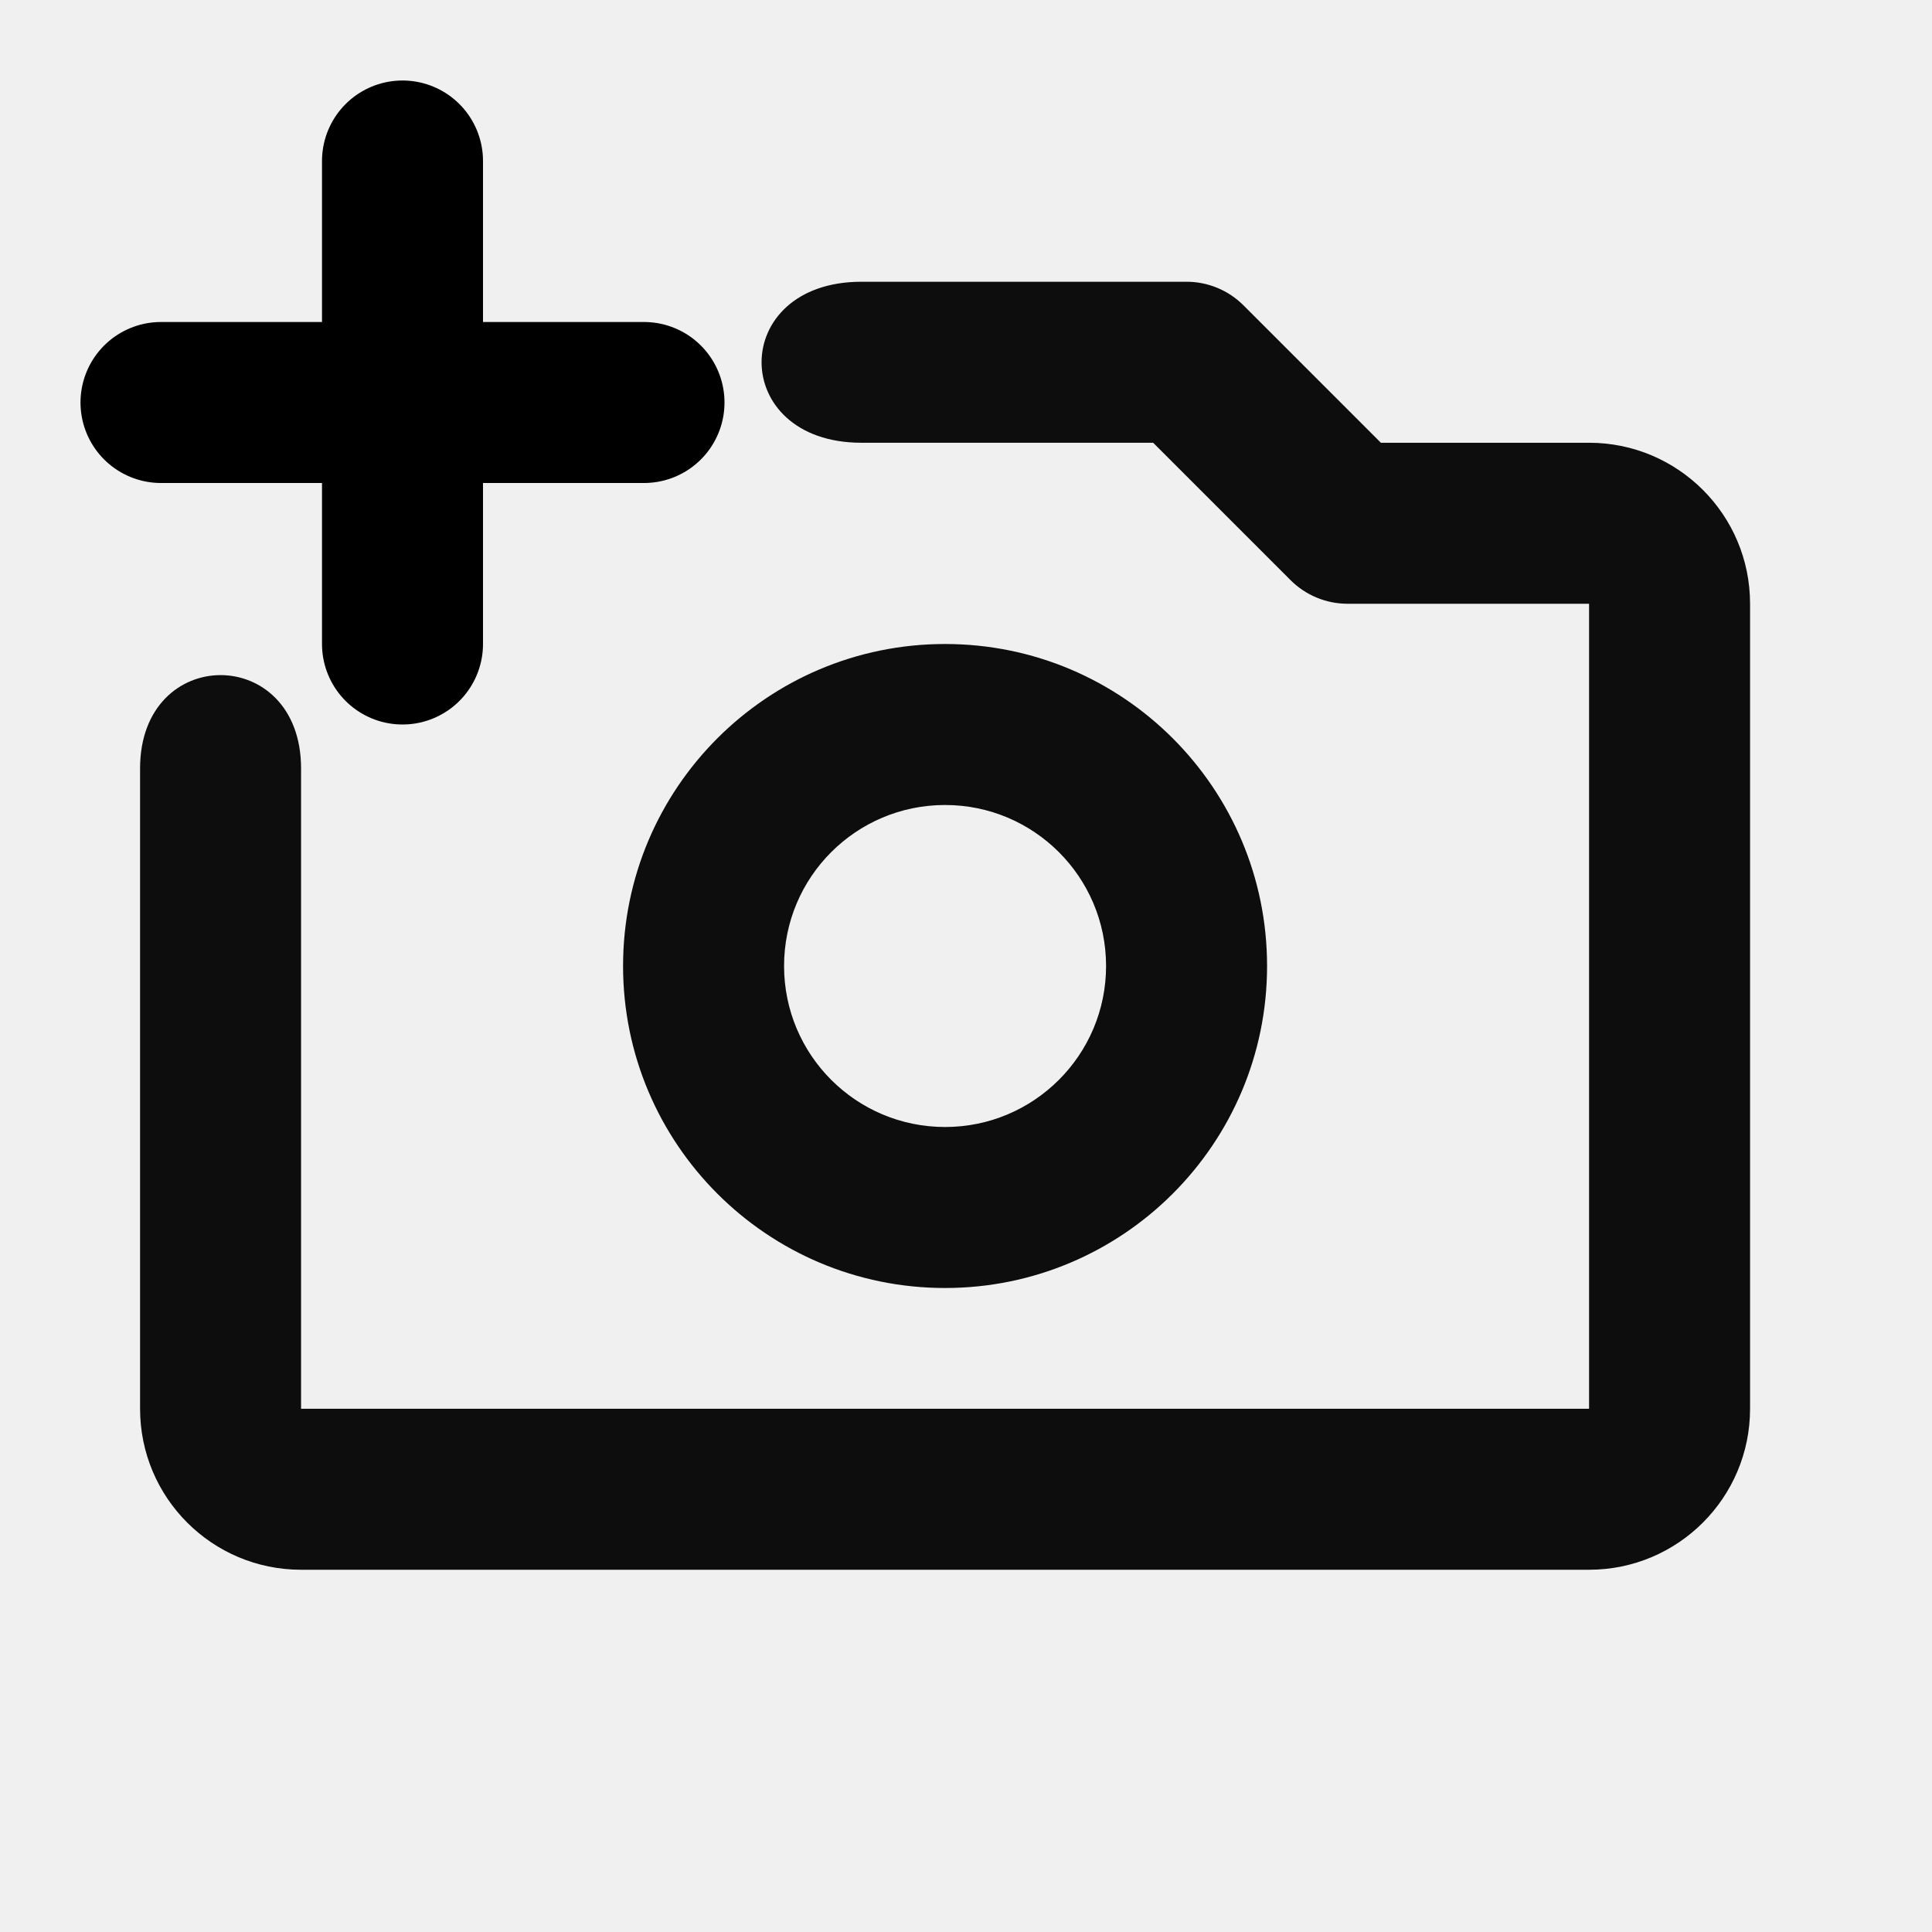
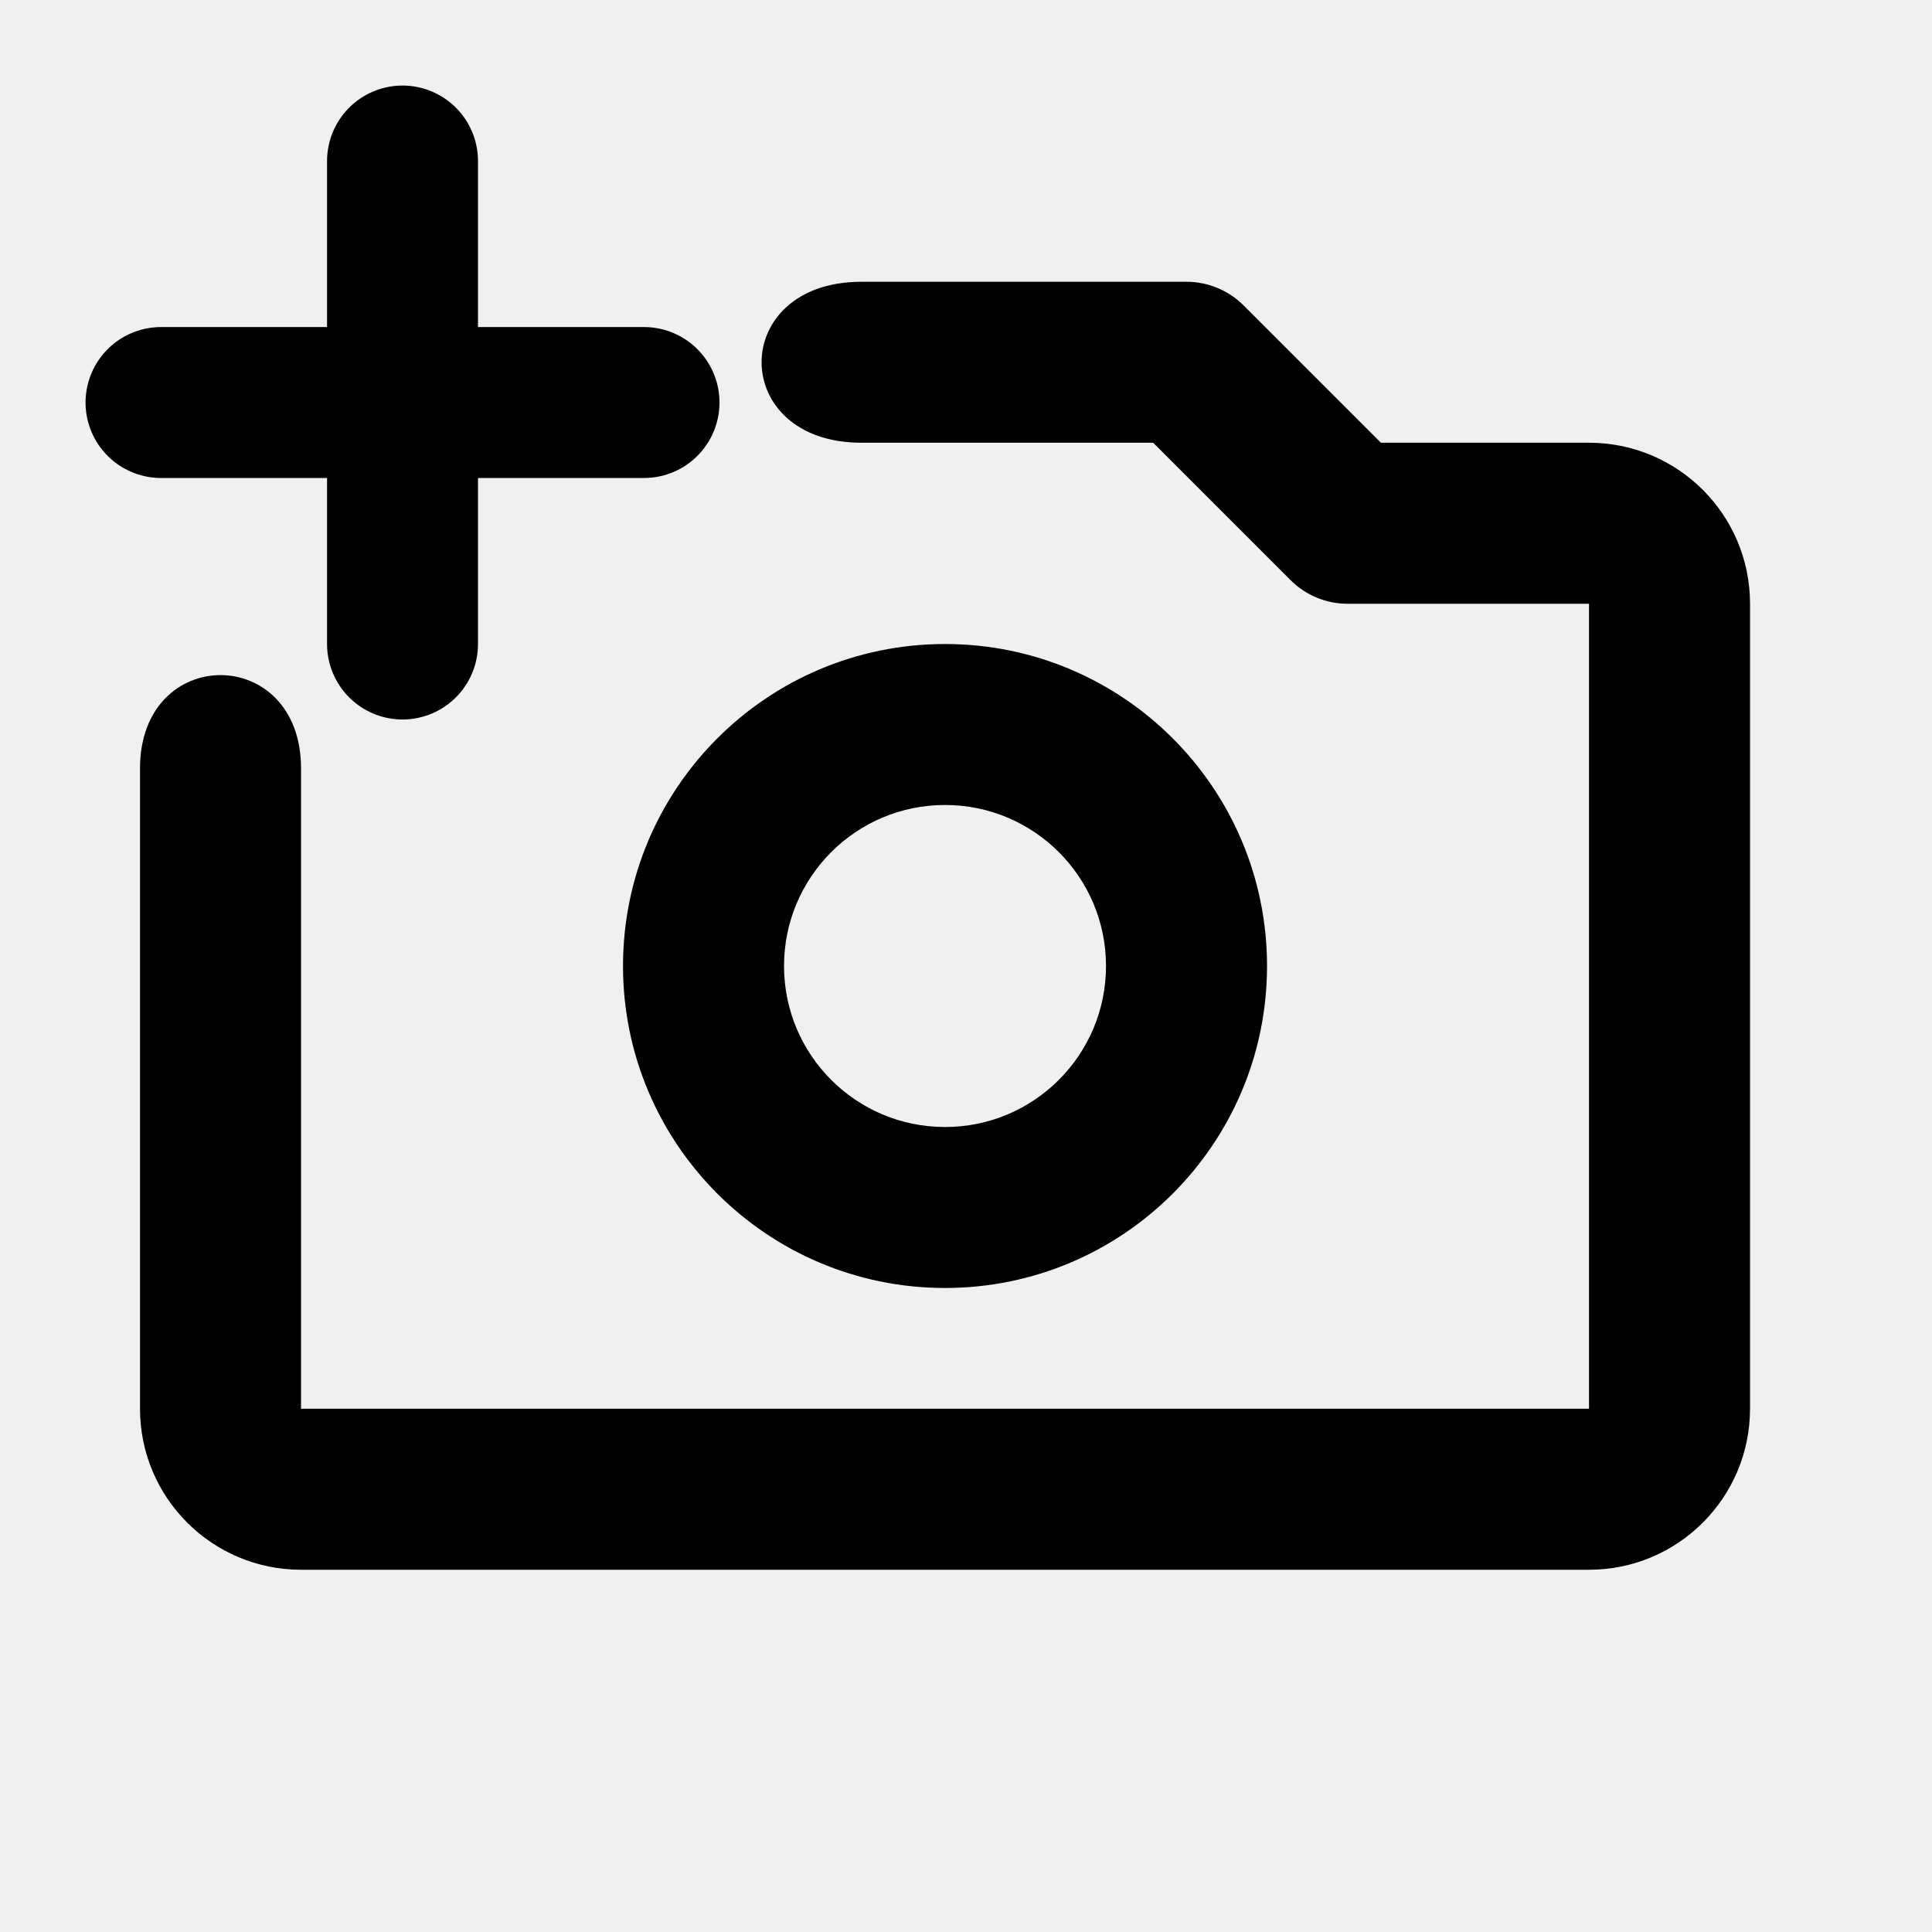
- <svg xmlns="http://www.w3.org/2000/svg" width="24" height="24" viewBox="0 0 24 24" fill="none">
-   <g clip-path="url(#clip0_123_927)">
-     <path d="M10.701 3.5C13.047 3.5 14.474 3.5 14.74 3.5C15.005 3.5 15.259 3.605 15.447 3.793L17.154 5.5H19.74C20.844 5.5 21.74 6.395 21.74 7.5V17.5C21.74 18.605 20.844 19.5 19.74 19.5H3.74C2.635 19.5 1.74 18.605 1.74 17.5V9.546C1.74 8 3.74 8 3.74 9.546L9.154 9V6.5C9.154 6.5 10.701 5.891 10.701 5.5C9.047 5.5 9.047 3.5 10.701 3.5ZM10.701 5.5C10.701 5.891 9.154 6.5 9.154 6.5V9L3.74 9.546V17.5H19.74V7.5H16.74C16.474 7.5 16.22 7.395 16.032 7.207L14.325 5.5C14.325 5.5 12.721 5.5 10.701 5.5ZM11.74 10C10.635 10 9.74 10.895 9.74 12C9.74 13.105 10.635 14 11.74 14C12.844 14 13.74 13.105 13.74 12C13.74 10.895 12.844 10 11.74 10ZM7.74 12C7.74 9.791 9.53 8 11.74 8C13.949 8 15.74 9.791 15.74 12C15.74 14.209 13.949 16 11.74 16C9.53 16 7.74 14.209 7.74 12Z" fill="#0D0D0D" />
-     <path d="M2 5C4 5 6 5 8 5" stroke="black" stroke-width="2" stroke-linecap="round" />
-     <path d="M5 2C5 4 5 6 5 8" stroke="black" stroke-width="2" stroke-linecap="round" />
+ <svg xmlns="http://www.w3.org/2000/svg" width="32" height="32" viewBox="0 0 32 32" fill="none">
+   <g clip-path="url(#clip0_126_934)">
+     <path d="M14.268 4.667C17.396 4.667 19.299 4.667 19.653 4.667C20.006 4.667 20.345 4.807 20.596 5.057L22.872 7.333H26.319C27.792 7.333 28.986 8.527 28.986 10V23.333C28.986 24.806 27.792 26 26.319 26H4.986C3.513 26 2.319 24.806 2.319 23.333V12.727C2.319 10.667 4.986 10.667 4.986 12.727L12.205 12V8.667C12.205 8.667 14.268 7.854 14.268 7.333C12.063 7.333 12.063 4.667 14.268 4.667ZM14.268 7.333C14.268 7.854 12.205 8.667 12.205 8.667V12L4.986 12.727V23.333H26.319V10H22.319C21.966 10 21.627 9.86 21.377 9.61L19.1 7.333C19.1 7.333 16.961 7.333 14.268 7.333ZM15.653 13.333C14.18 13.333 12.986 14.527 12.986 16C12.986 17.473 14.18 18.667 15.653 18.667C17.125 18.667 18.319 17.473 18.319 16C18.319 14.527 17.125 13.333 15.653 13.333ZM10.319 16C10.319 13.055 12.707 10.667 15.653 10.667C18.598 10.667 20.986 13.055 20.986 16C20.986 18.945 18.598 21.333 15.653 21.333C12.707 21.333 10.319 18.945 10.319 16Z" fill="black" />
+     <path d="M2.667 6.667C5.334 6.667 8 6.667 10.667 6.667" stroke="black" stroke-width="2.5" stroke-linecap="round" />
+     <path d="M6.667 2.667C6.667 5.334 6.667 8 6.667 10.667" stroke="black" stroke-width="2.5" stroke-linecap="round" />
  </g>
  <defs>
-     <clipPath id="clip0_123_927">
-       <rect width="24" height="24" fill="white" />
+     <clipPath id="clip0_126_934">
+       <rect width="32" height="32" fill="white" />
    </clipPath>
  </defs>
</svg>
